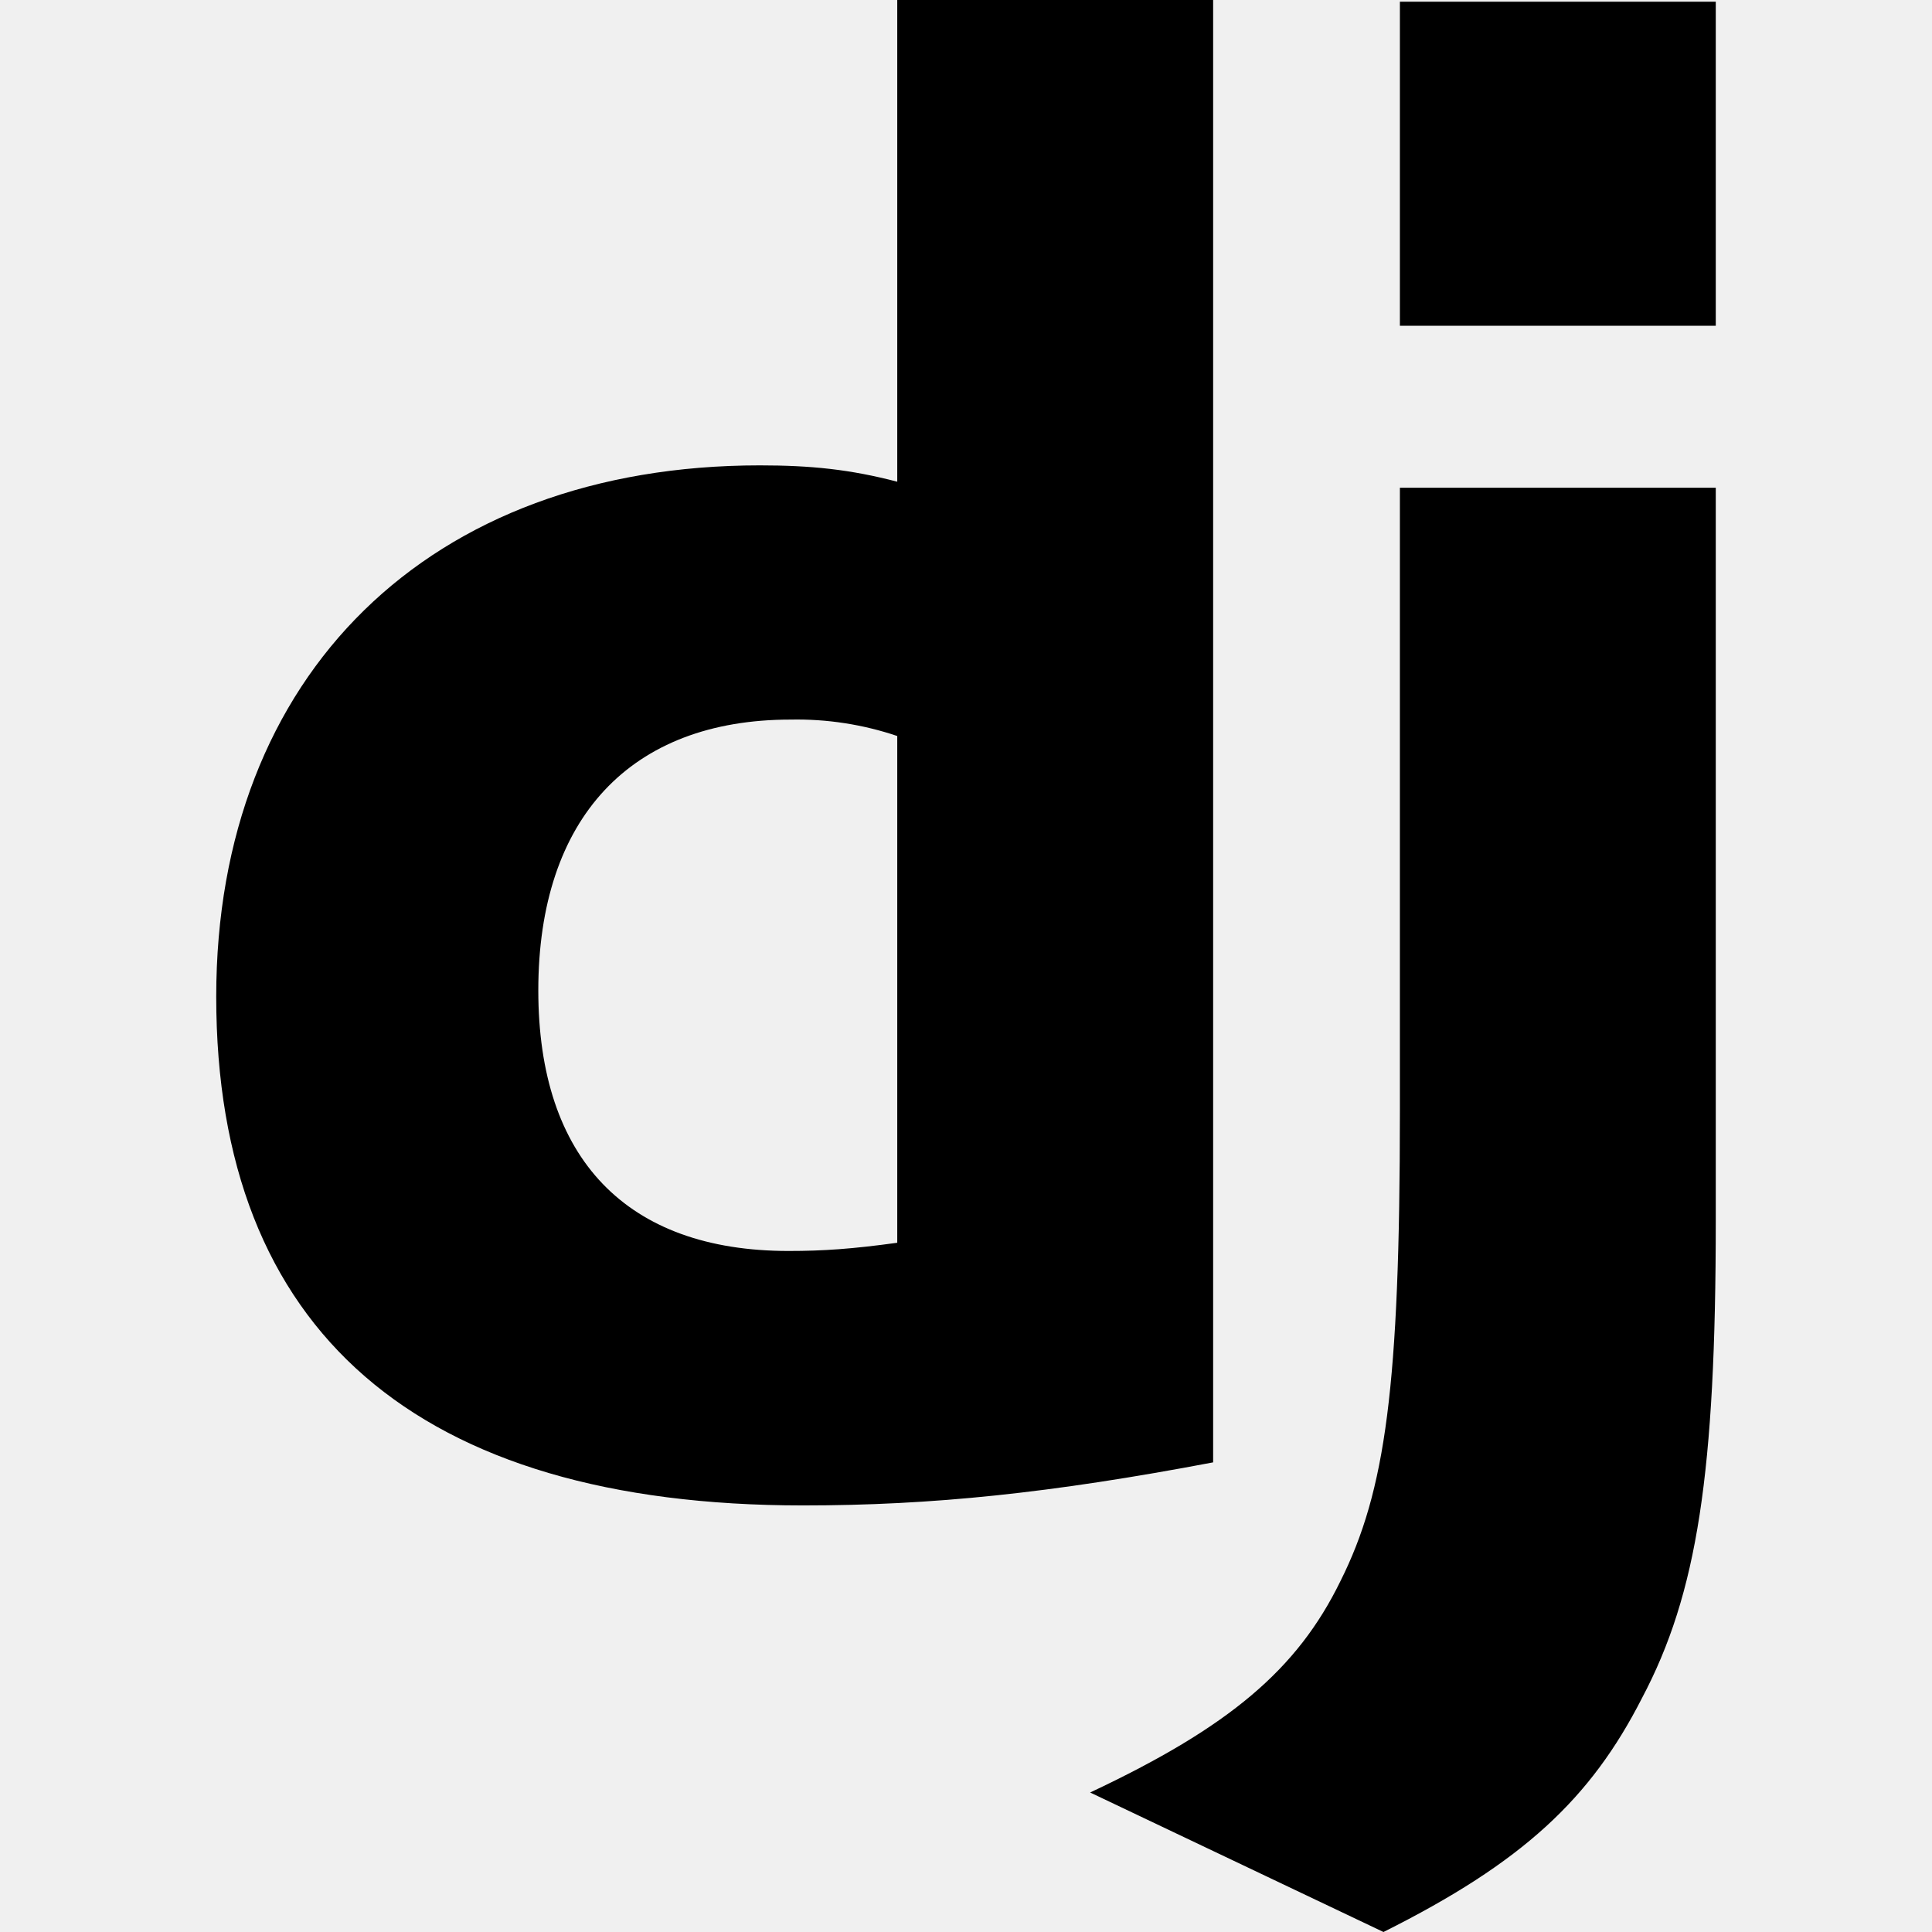
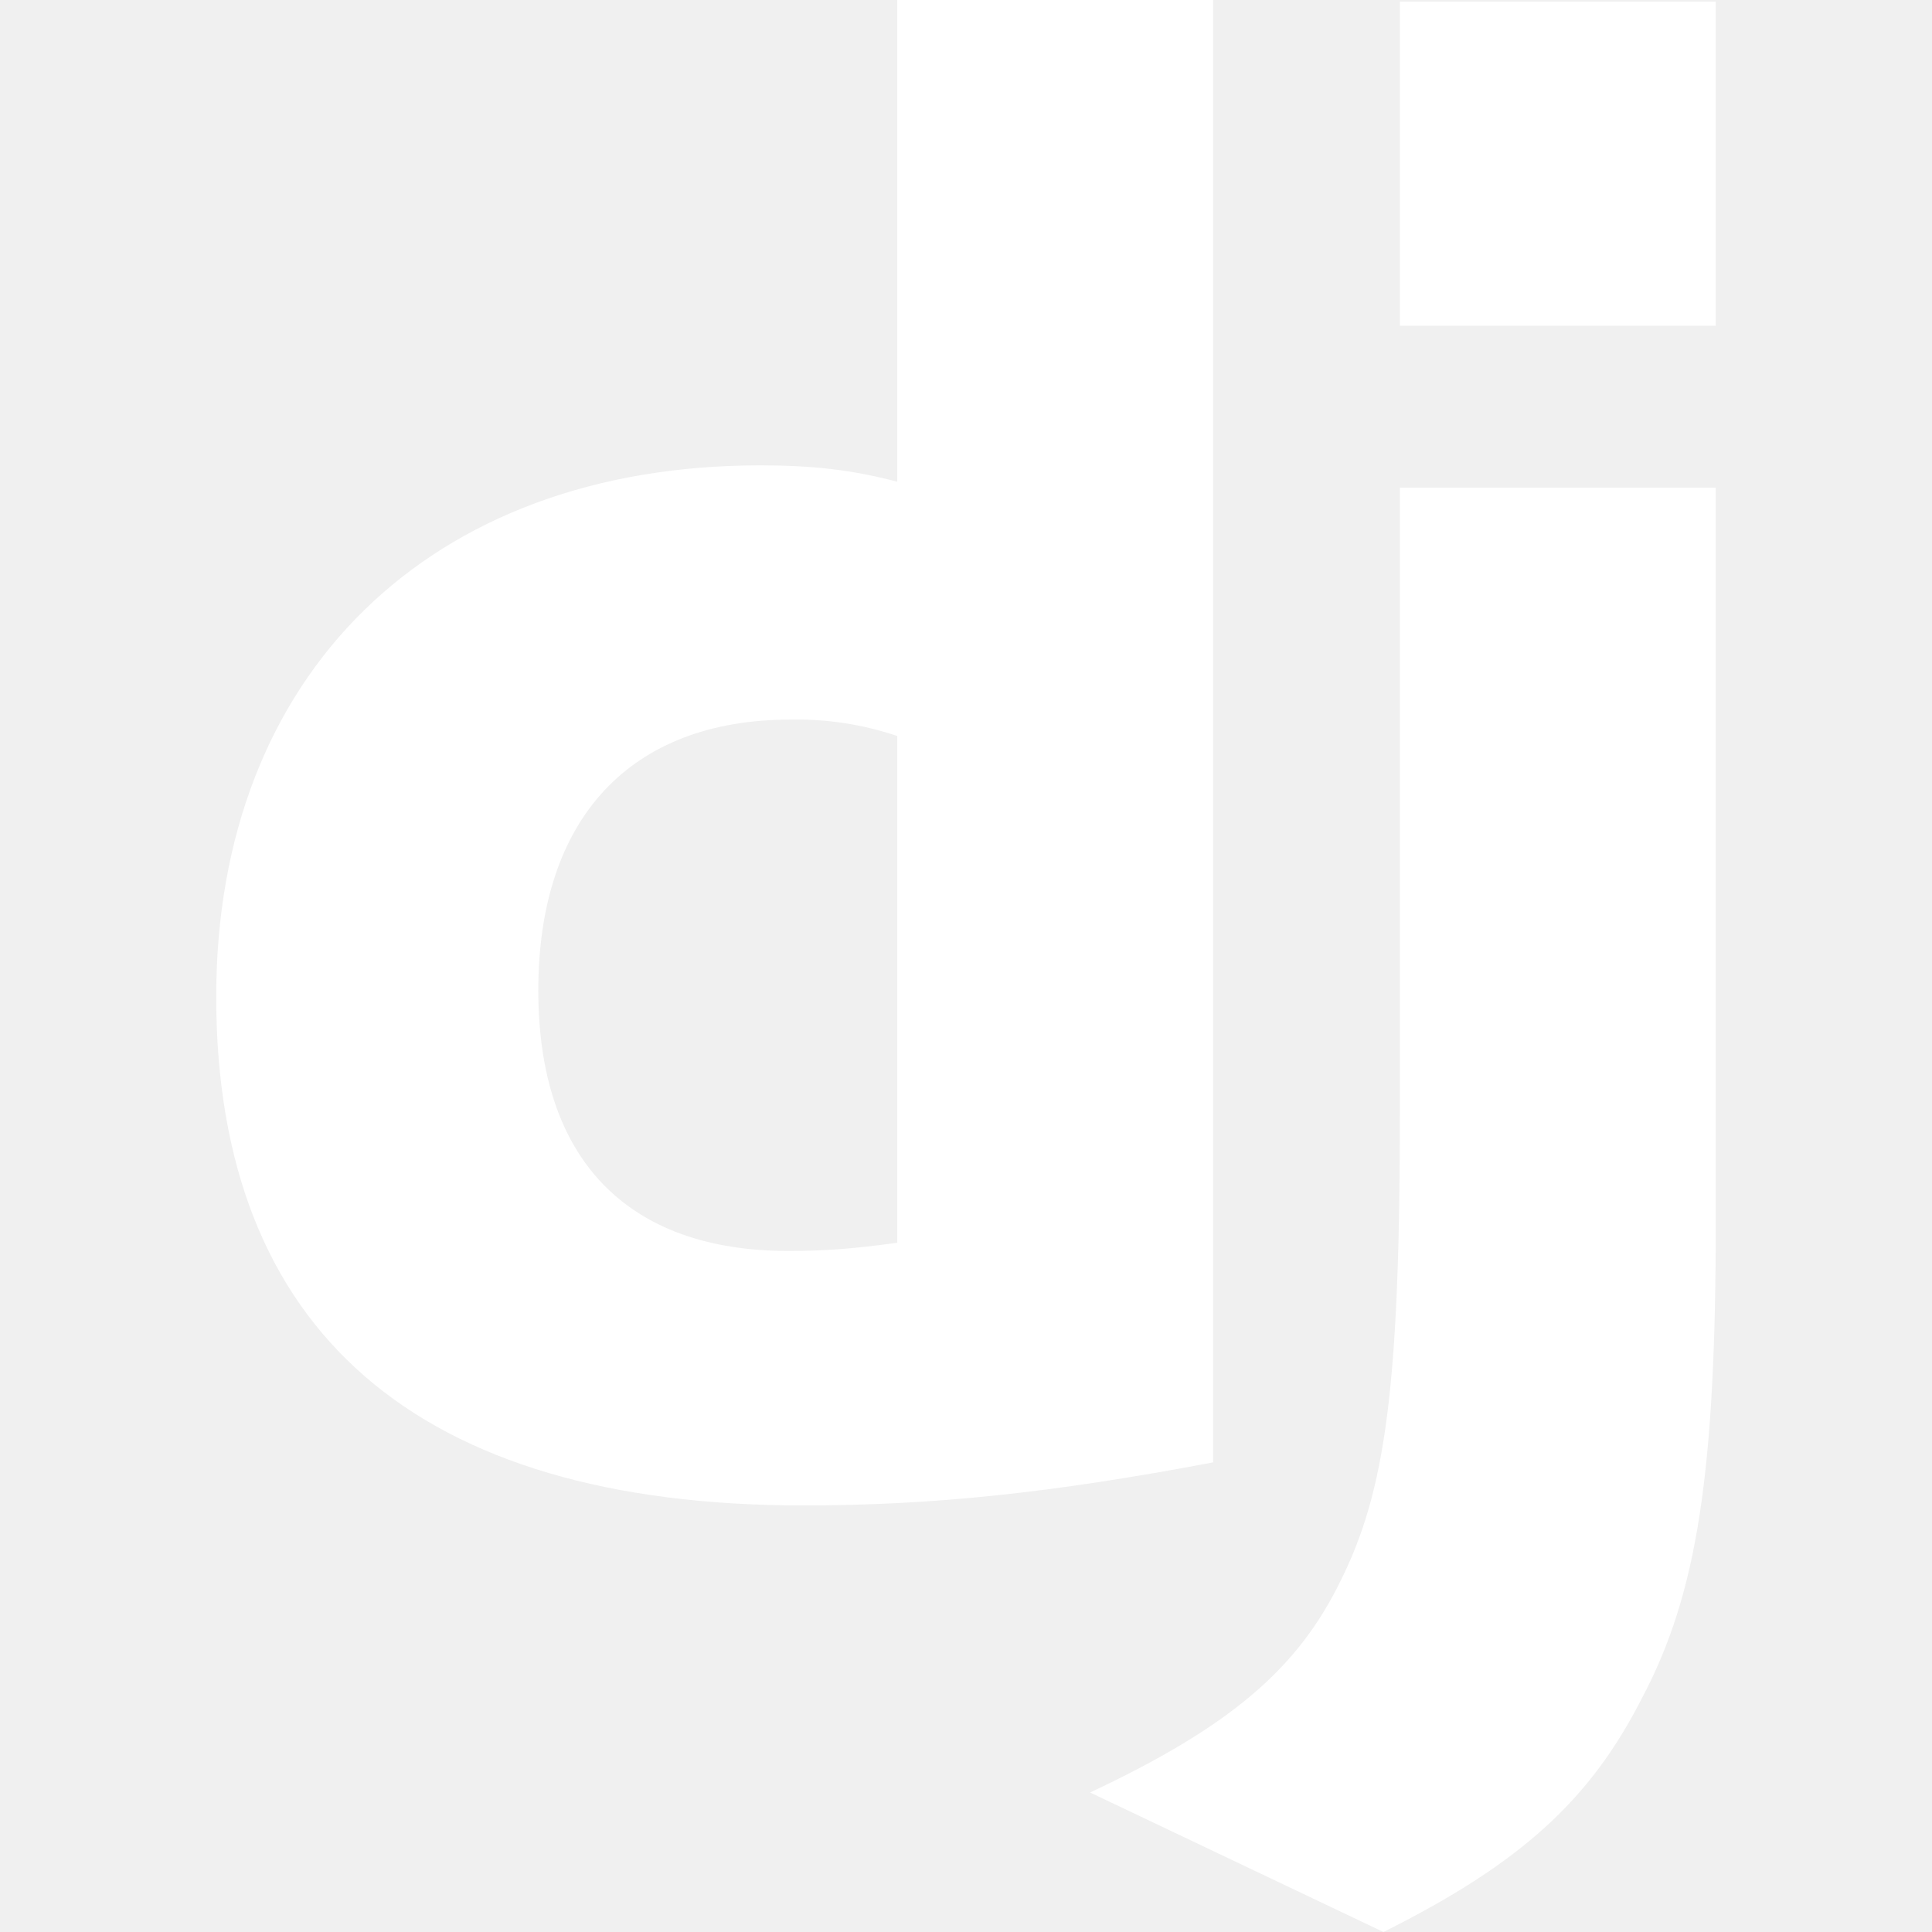
<svg xmlns="http://www.w3.org/2000/svg" role="img" viewBox="0 0 24 24">
-   <path d="M11.146 0h3.924v18.166c-2.013.382-3.491.535-5.096.535-4.791 0-7.288-2.166-7.288-6.32 0-4.002 2.65-6.6 6.753-6.6.637 0 1.121.05 1.707.203zm0 9.143a3.894 3.894 0 00-1.325-.204c-1.988 0-3.134 1.223-3.134 3.365 0 2.09 1.096 3.236 3.109 3.236.433 0 .79-.025 1.35-.102V9.142zM21.314 6.06v9.098c0 3.134-.229 4.638-.917 5.937-.637 1.249-1.478 2.039-3.211 2.905l-3.644-1.733c1.733-.815 2.574-1.53 3.109-2.625.561-1.121.739-2.421.739-5.835V6.059h3.924zM17.39.021h3.924v4.026H17.39z" />
+   <path fill="white" d="M11.146 0h3.924v18.166c-2.013.382-3.491.535-5.096.535-4.791 0-7.288-2.166-7.288-6.32 0-4.002 2.65-6.6 6.753-6.6.637 0 1.121.05 1.707.203zm0 9.143a3.894 3.894 0 00-1.325-.204c-1.988 0-3.134 1.223-3.134 3.365 0 2.09 1.096 3.236 3.109 3.236.433 0 .79-.025 1.35-.102V9.142zM21.314 6.06v9.098c0 3.134-.229 4.638-.917 5.937-.637 1.249-1.478 2.039-3.211 2.905l-3.644-1.733c1.733-.815 2.574-1.53 3.109-2.625.561-1.121.739-2.421.739-5.835V6.059h3.924zM17.39.021h3.924v4.026H17.39z" />
</svg>
